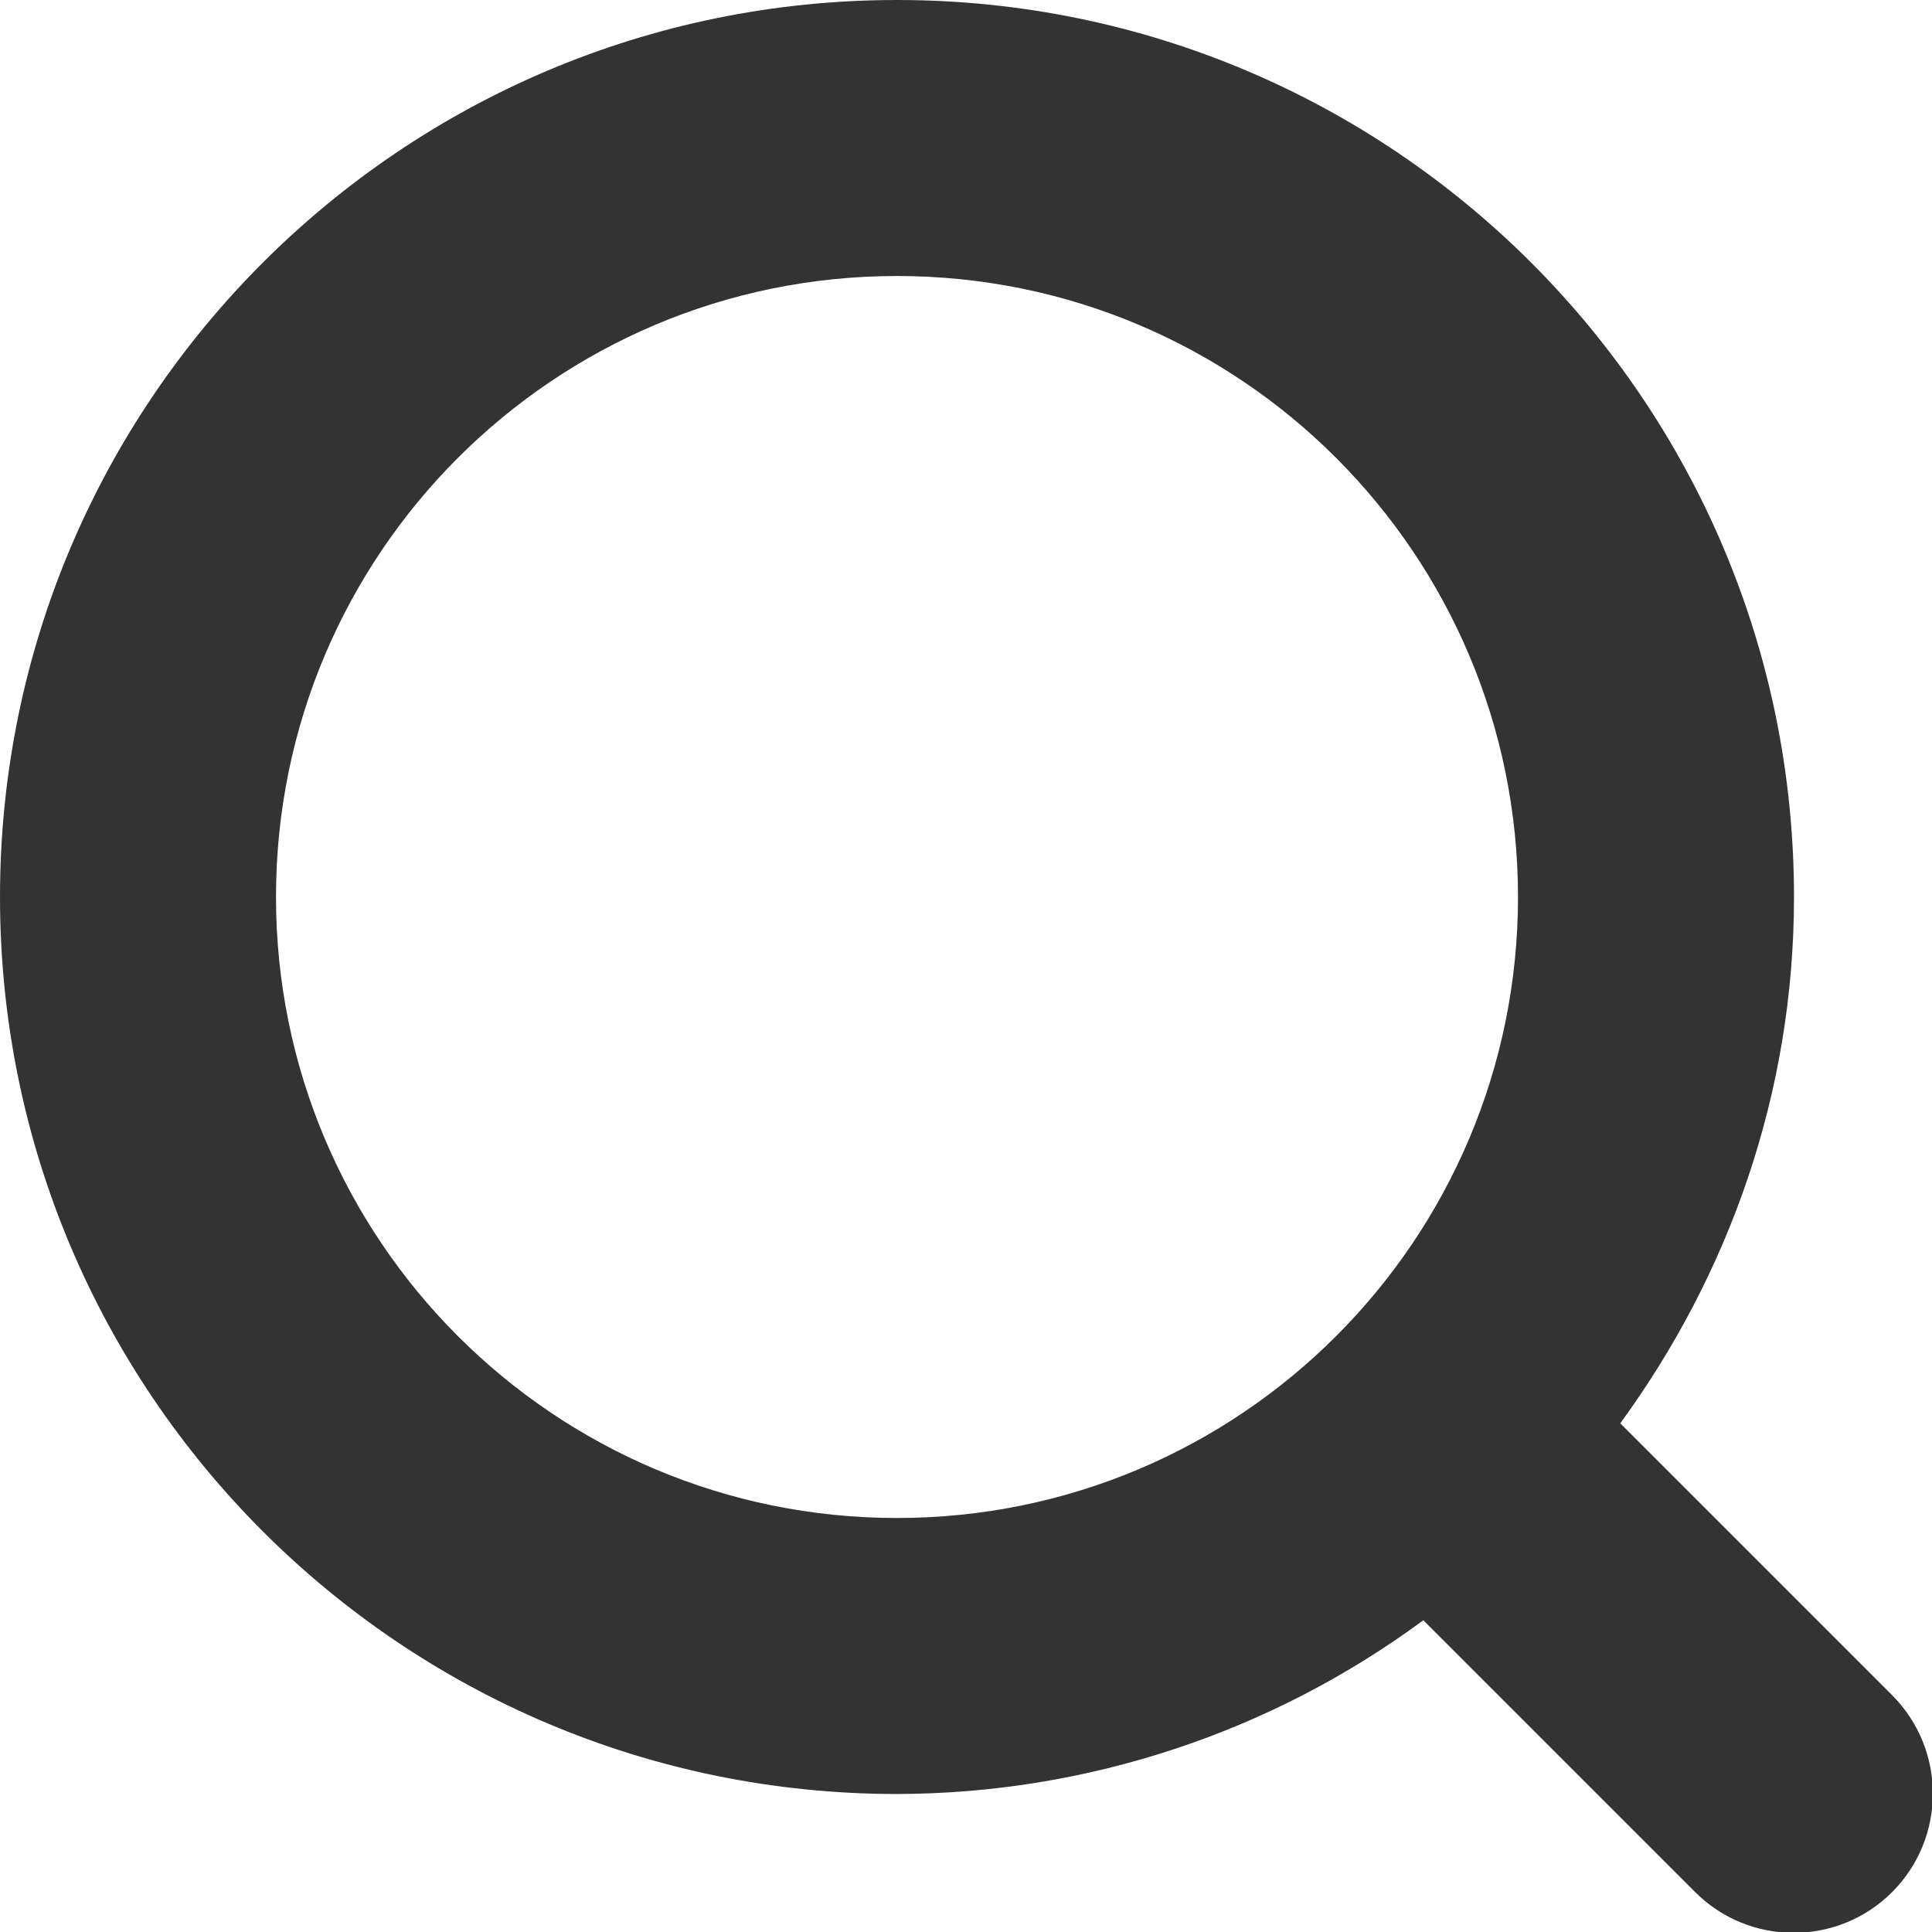
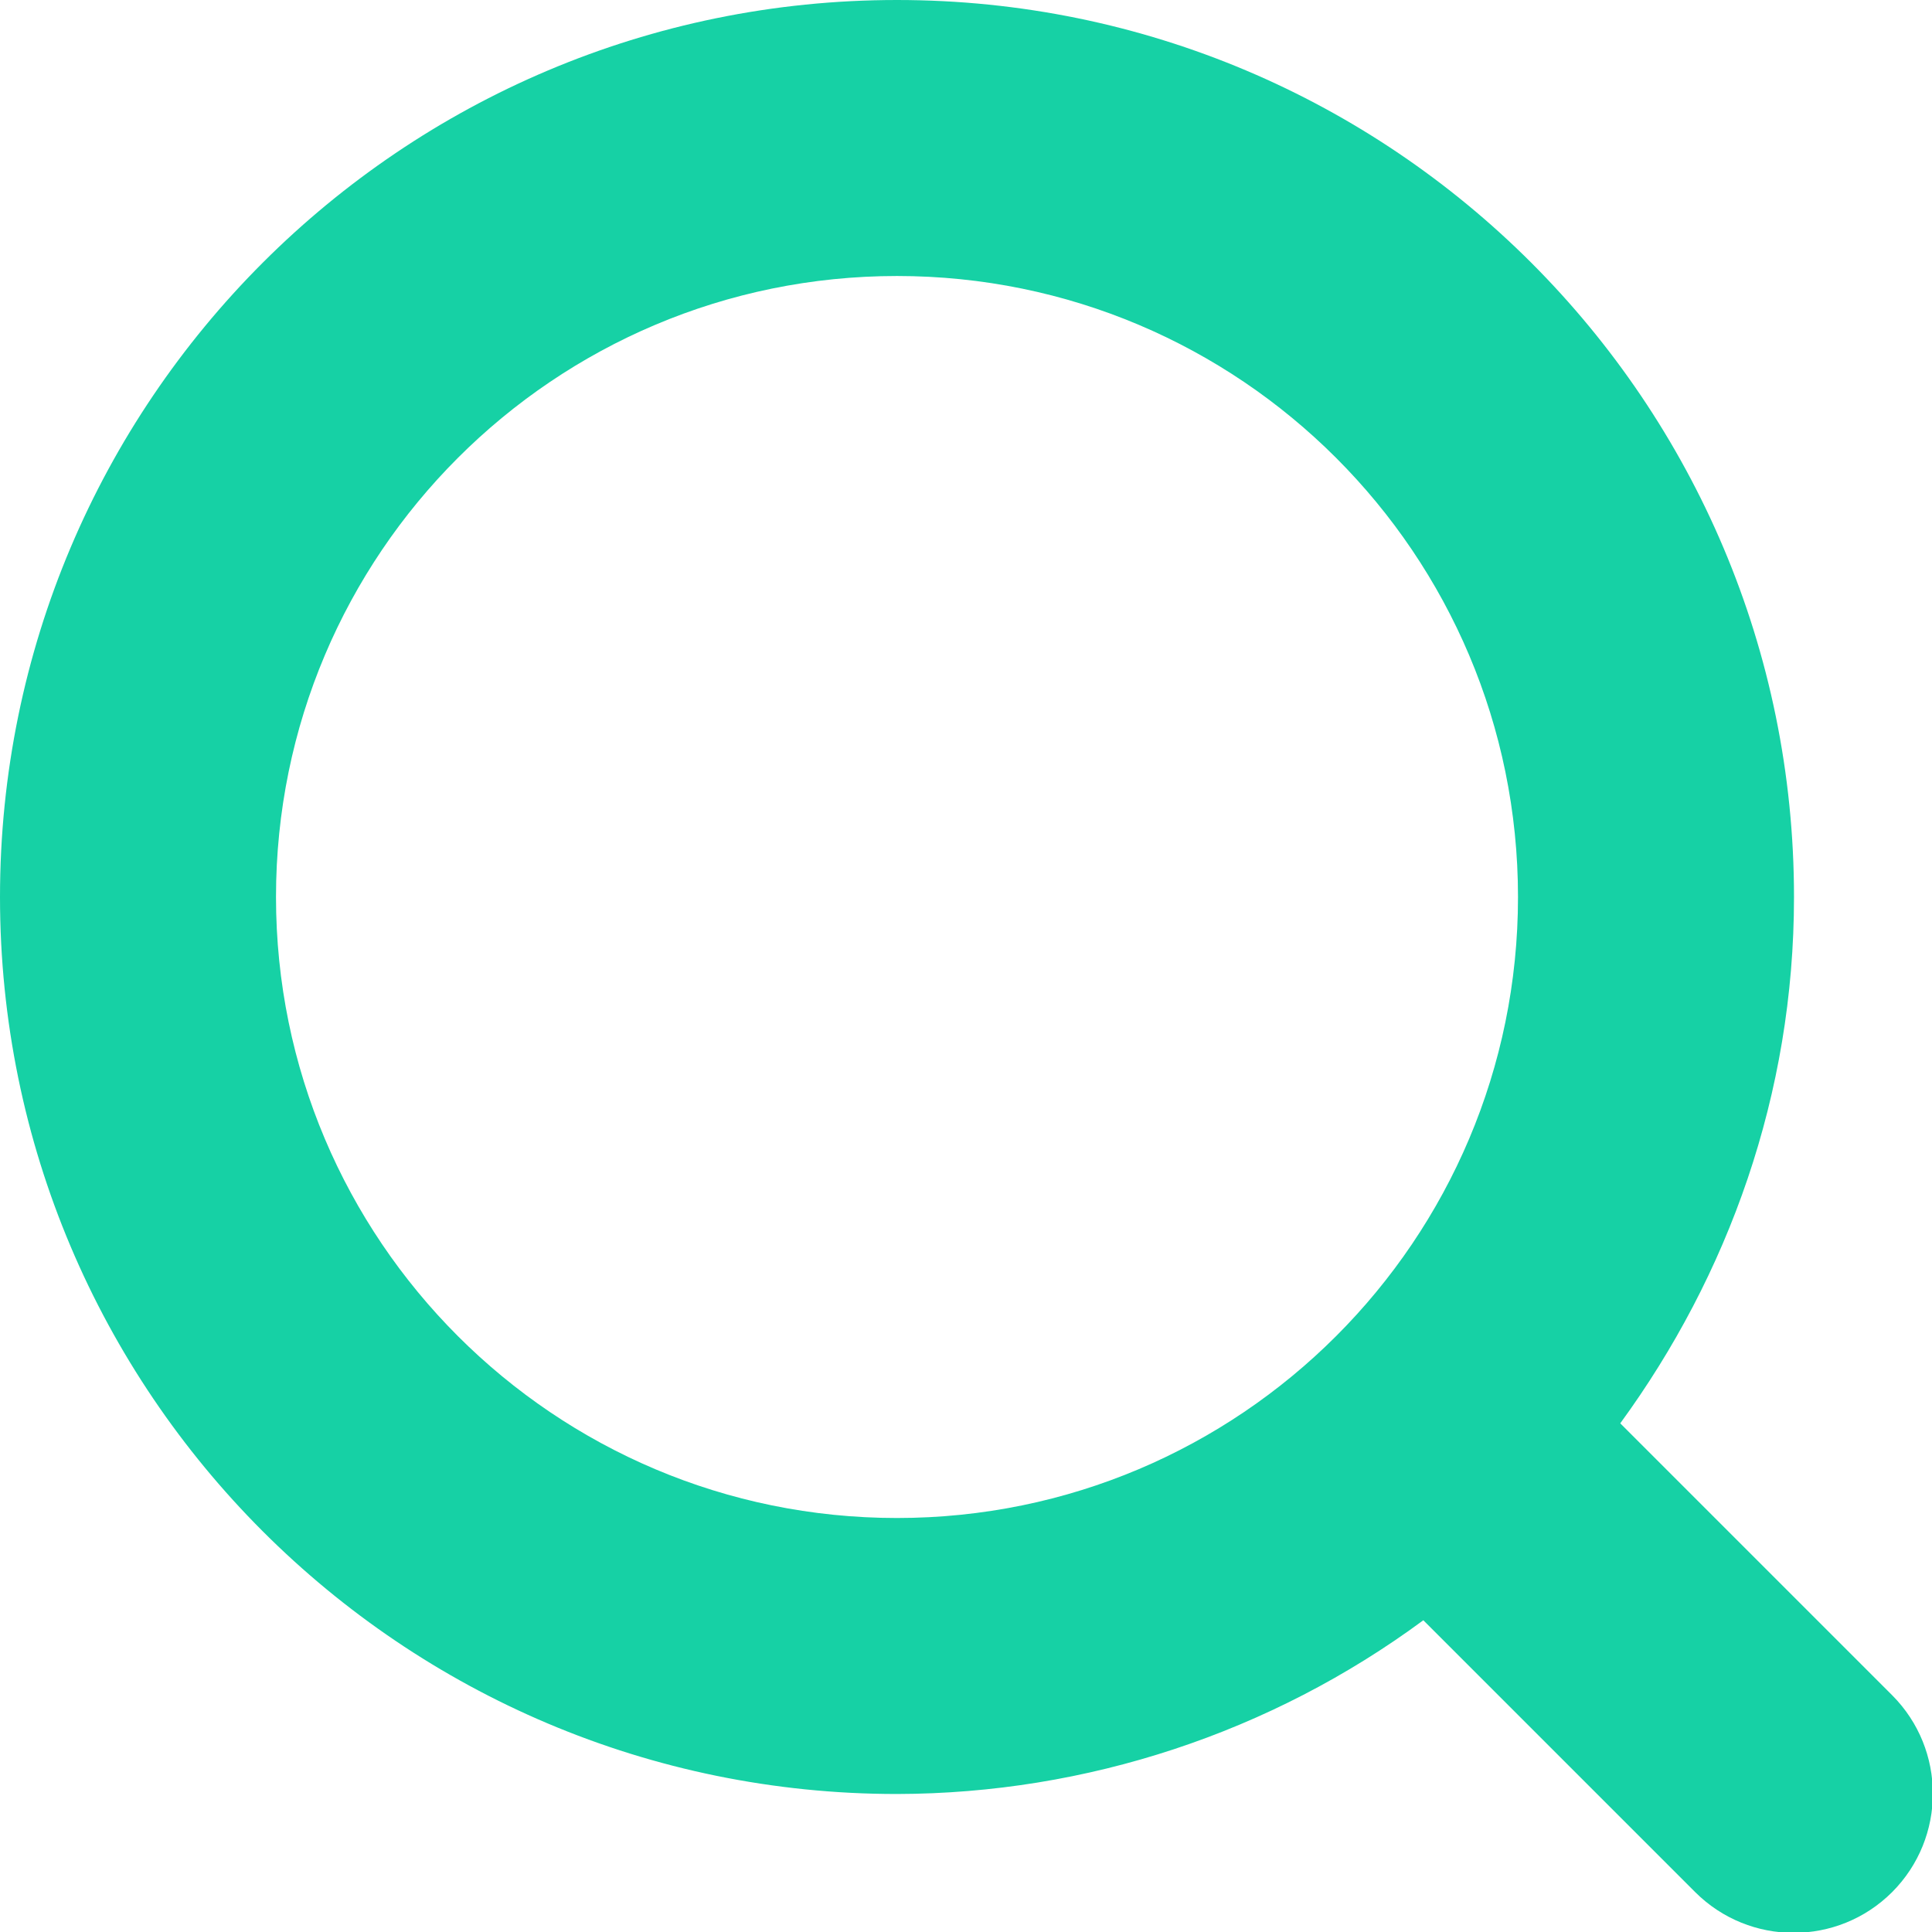
<svg xmlns="http://www.w3.org/2000/svg" width="14" height="14">
-   <path fill="#333333" fill-rule="evenodd" d="M13.711 13.711a1.01 1.01 0 0 1-1.427 0l-1.97-1.97A6.444 6.444 0 0 1 6.5 13 6.5 6.5 0 1 1 13 6.5c0 1.43-.476 2.741-1.259 3.814l1.97 1.97a1.01 1.01 0 0 1 0 1.427zM6.5 2a4.5 4.5 0 1 0 0 9 4.5 4.5 0 0 0 0-9z" />
+   <path fill="#16D1A5" fill-rule="evenodd" d="M13.711 13.711a1.01 1.01 0 0 1-1.427 0l-1.97-1.97A6.444 6.444 0 0 1 6.5 13 6.5 6.5 0 1 1 13 6.5c0 1.43-.476 2.741-1.259 3.814l1.97 1.97a1.01 1.01 0 0 1 0 1.427zM6.5 2a4.5 4.5 0 1 0 0 9 4.5 4.5 0 0 0 0-9z" />
</svg>
